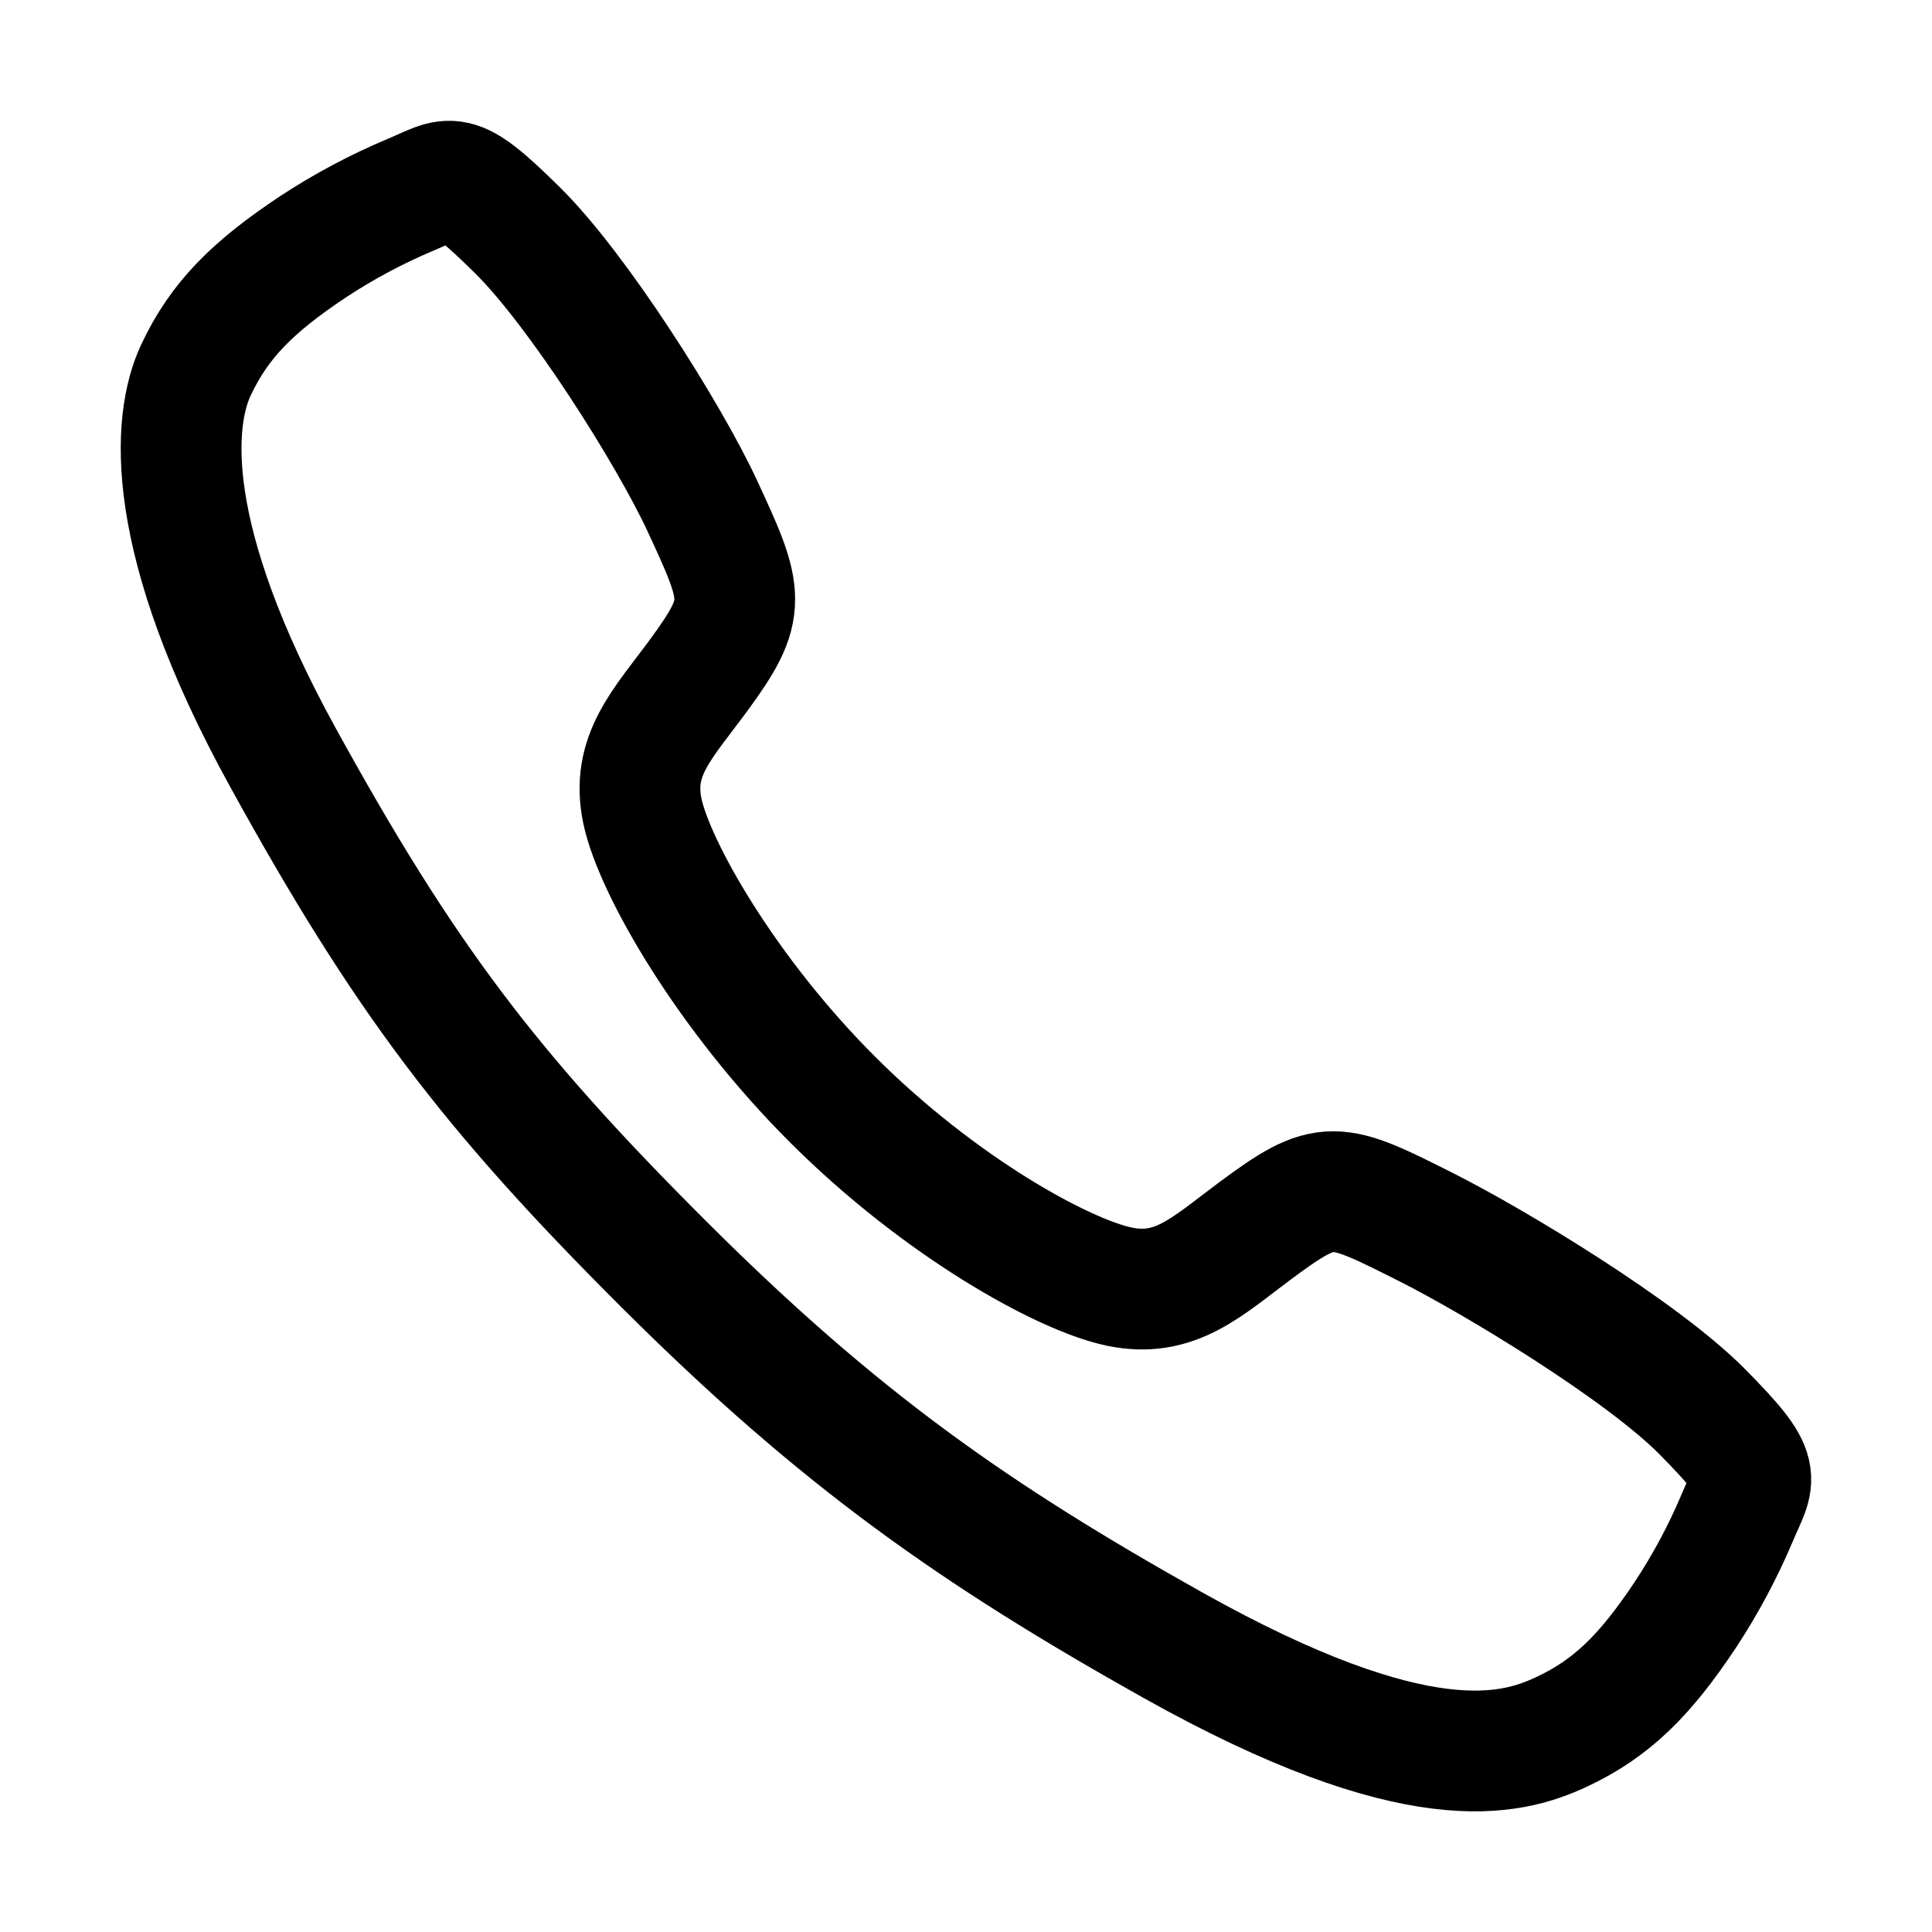
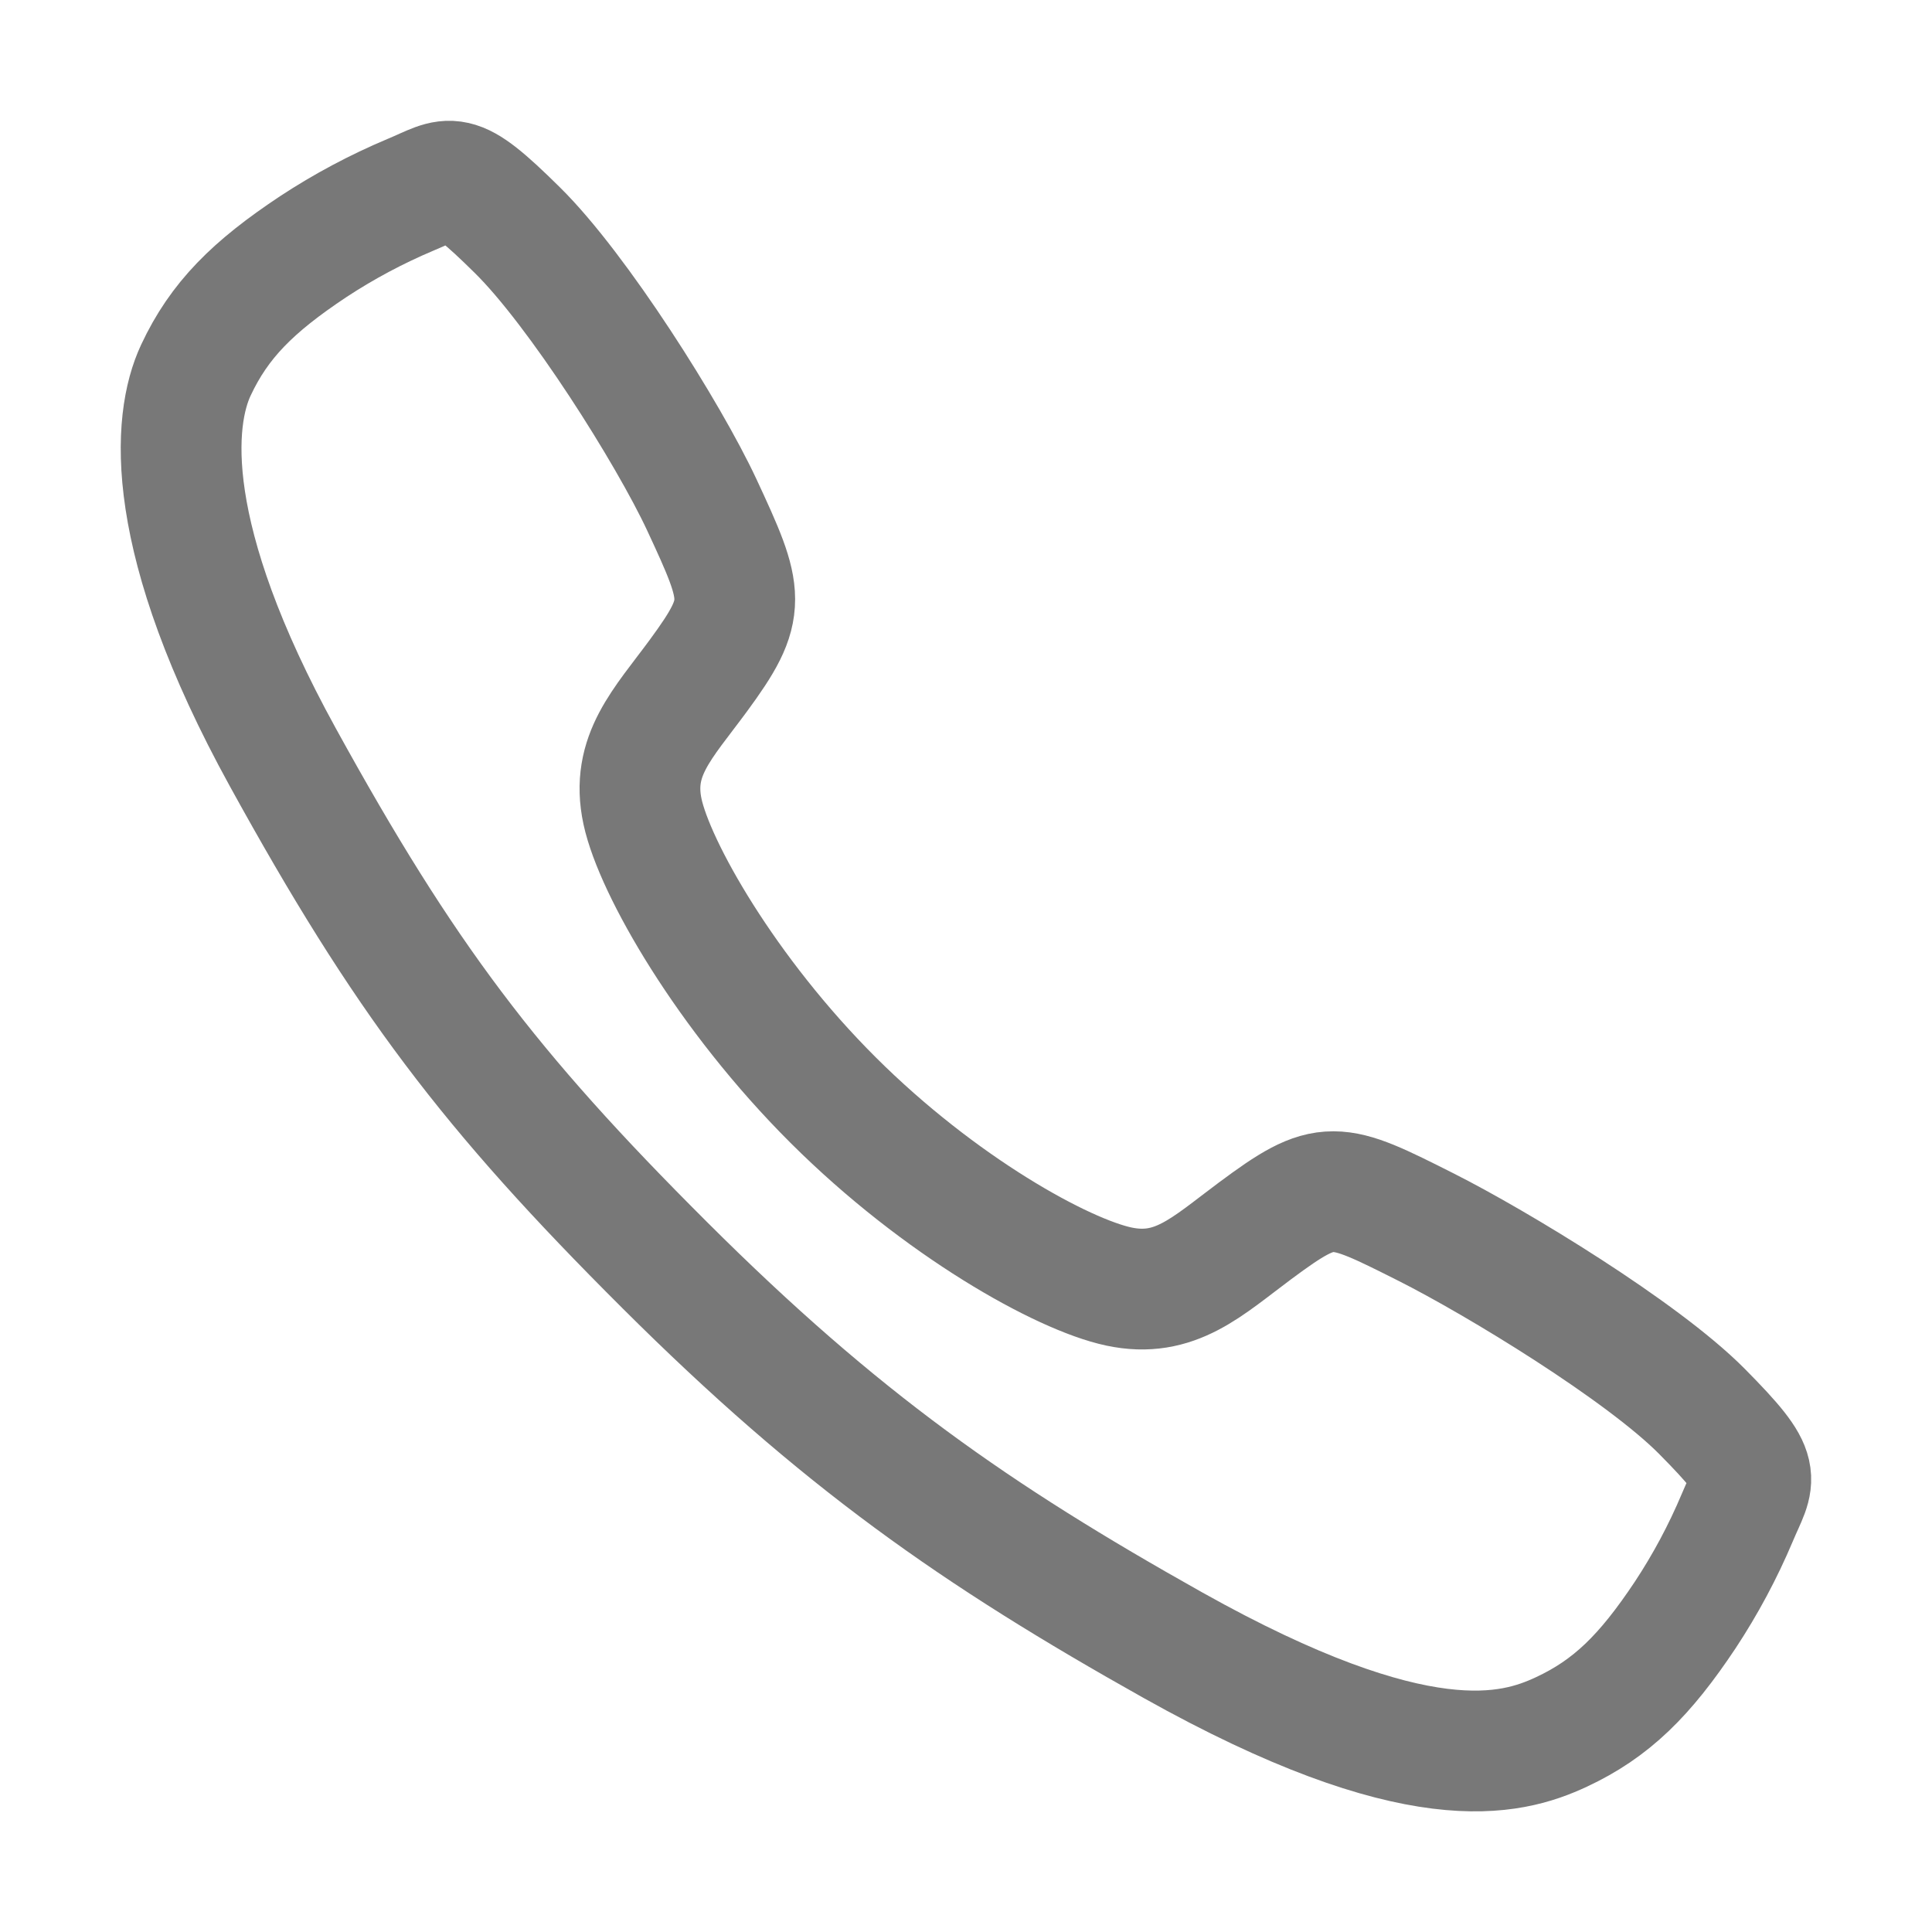
<svg xmlns="http://www.w3.org/2000/svg" width="512" height="512" viewBox="0 0 512 512">
-   <path d="M451,374c-15.88-16-54.34-39.35-73-48.76C353.7,313,351.7,312,332.6,326.19c-12.74,9.47-21.21,17.93-36.12,14.75s-47.31-21.11-75.68-49.39-47.34-61.62-50.53-76.48,5.41-23.23,14.79-36c13.22-18,12.22-21,.92-45.3-8.81-18.9-32.84-57-48.9-72.8C119.9,44,119.9,47,108.83,51.6A160.15,160.15,0,0,0,83,65.37C67,76,58.12,84.83,51.91,98.1s-9,44.38,23.07,102.64,54.57,88.05,101.14,134.49S258.5,406.64,310.85,436c64.76,36.27,89.6,29.2,102.91,23s22.18-15,32.83-31a159.09,159.09,0,0,0,13.8-25.8C465,391.17,468,391.17,451,374Z" style="fill:none;stroke:#000;stroke-miterlimit:10;stroke-width:32px" />
+   <path d="M451,374c-15.88-16-54.34-39.35-73-48.76C353.7,313,351.7,312,332.6,326.19c-12.74,9.47-21.21,17.93-36.12,14.75s-47.31-21.11-75.68-49.39-47.34-61.62-50.53-76.48,5.41-23.23,14.79-36c13.22-18,12.22-21,.92-45.3-8.81-18.9-32.84-57-48.9-72.8C119.9,44,119.9,47,108.83,51.6A160.15,160.15,0,0,0,83,65.37C67,76,58.12,84.83,51.91,98.1s-9,44.38,23.07,102.64,54.57,88.05,101.14,134.49S258.5,406.64,310.85,436c64.76,36.27,89.6,29.2,102.91,23s22.18-15,32.83-31a159.09,159.09,0,0,0,13.8-25.8C465,391.17,468,391.17,451,374Z" style="fill:none;stroke:#787878;stroke-miterlimit:10;stroke-width:32px" />
</svg>
